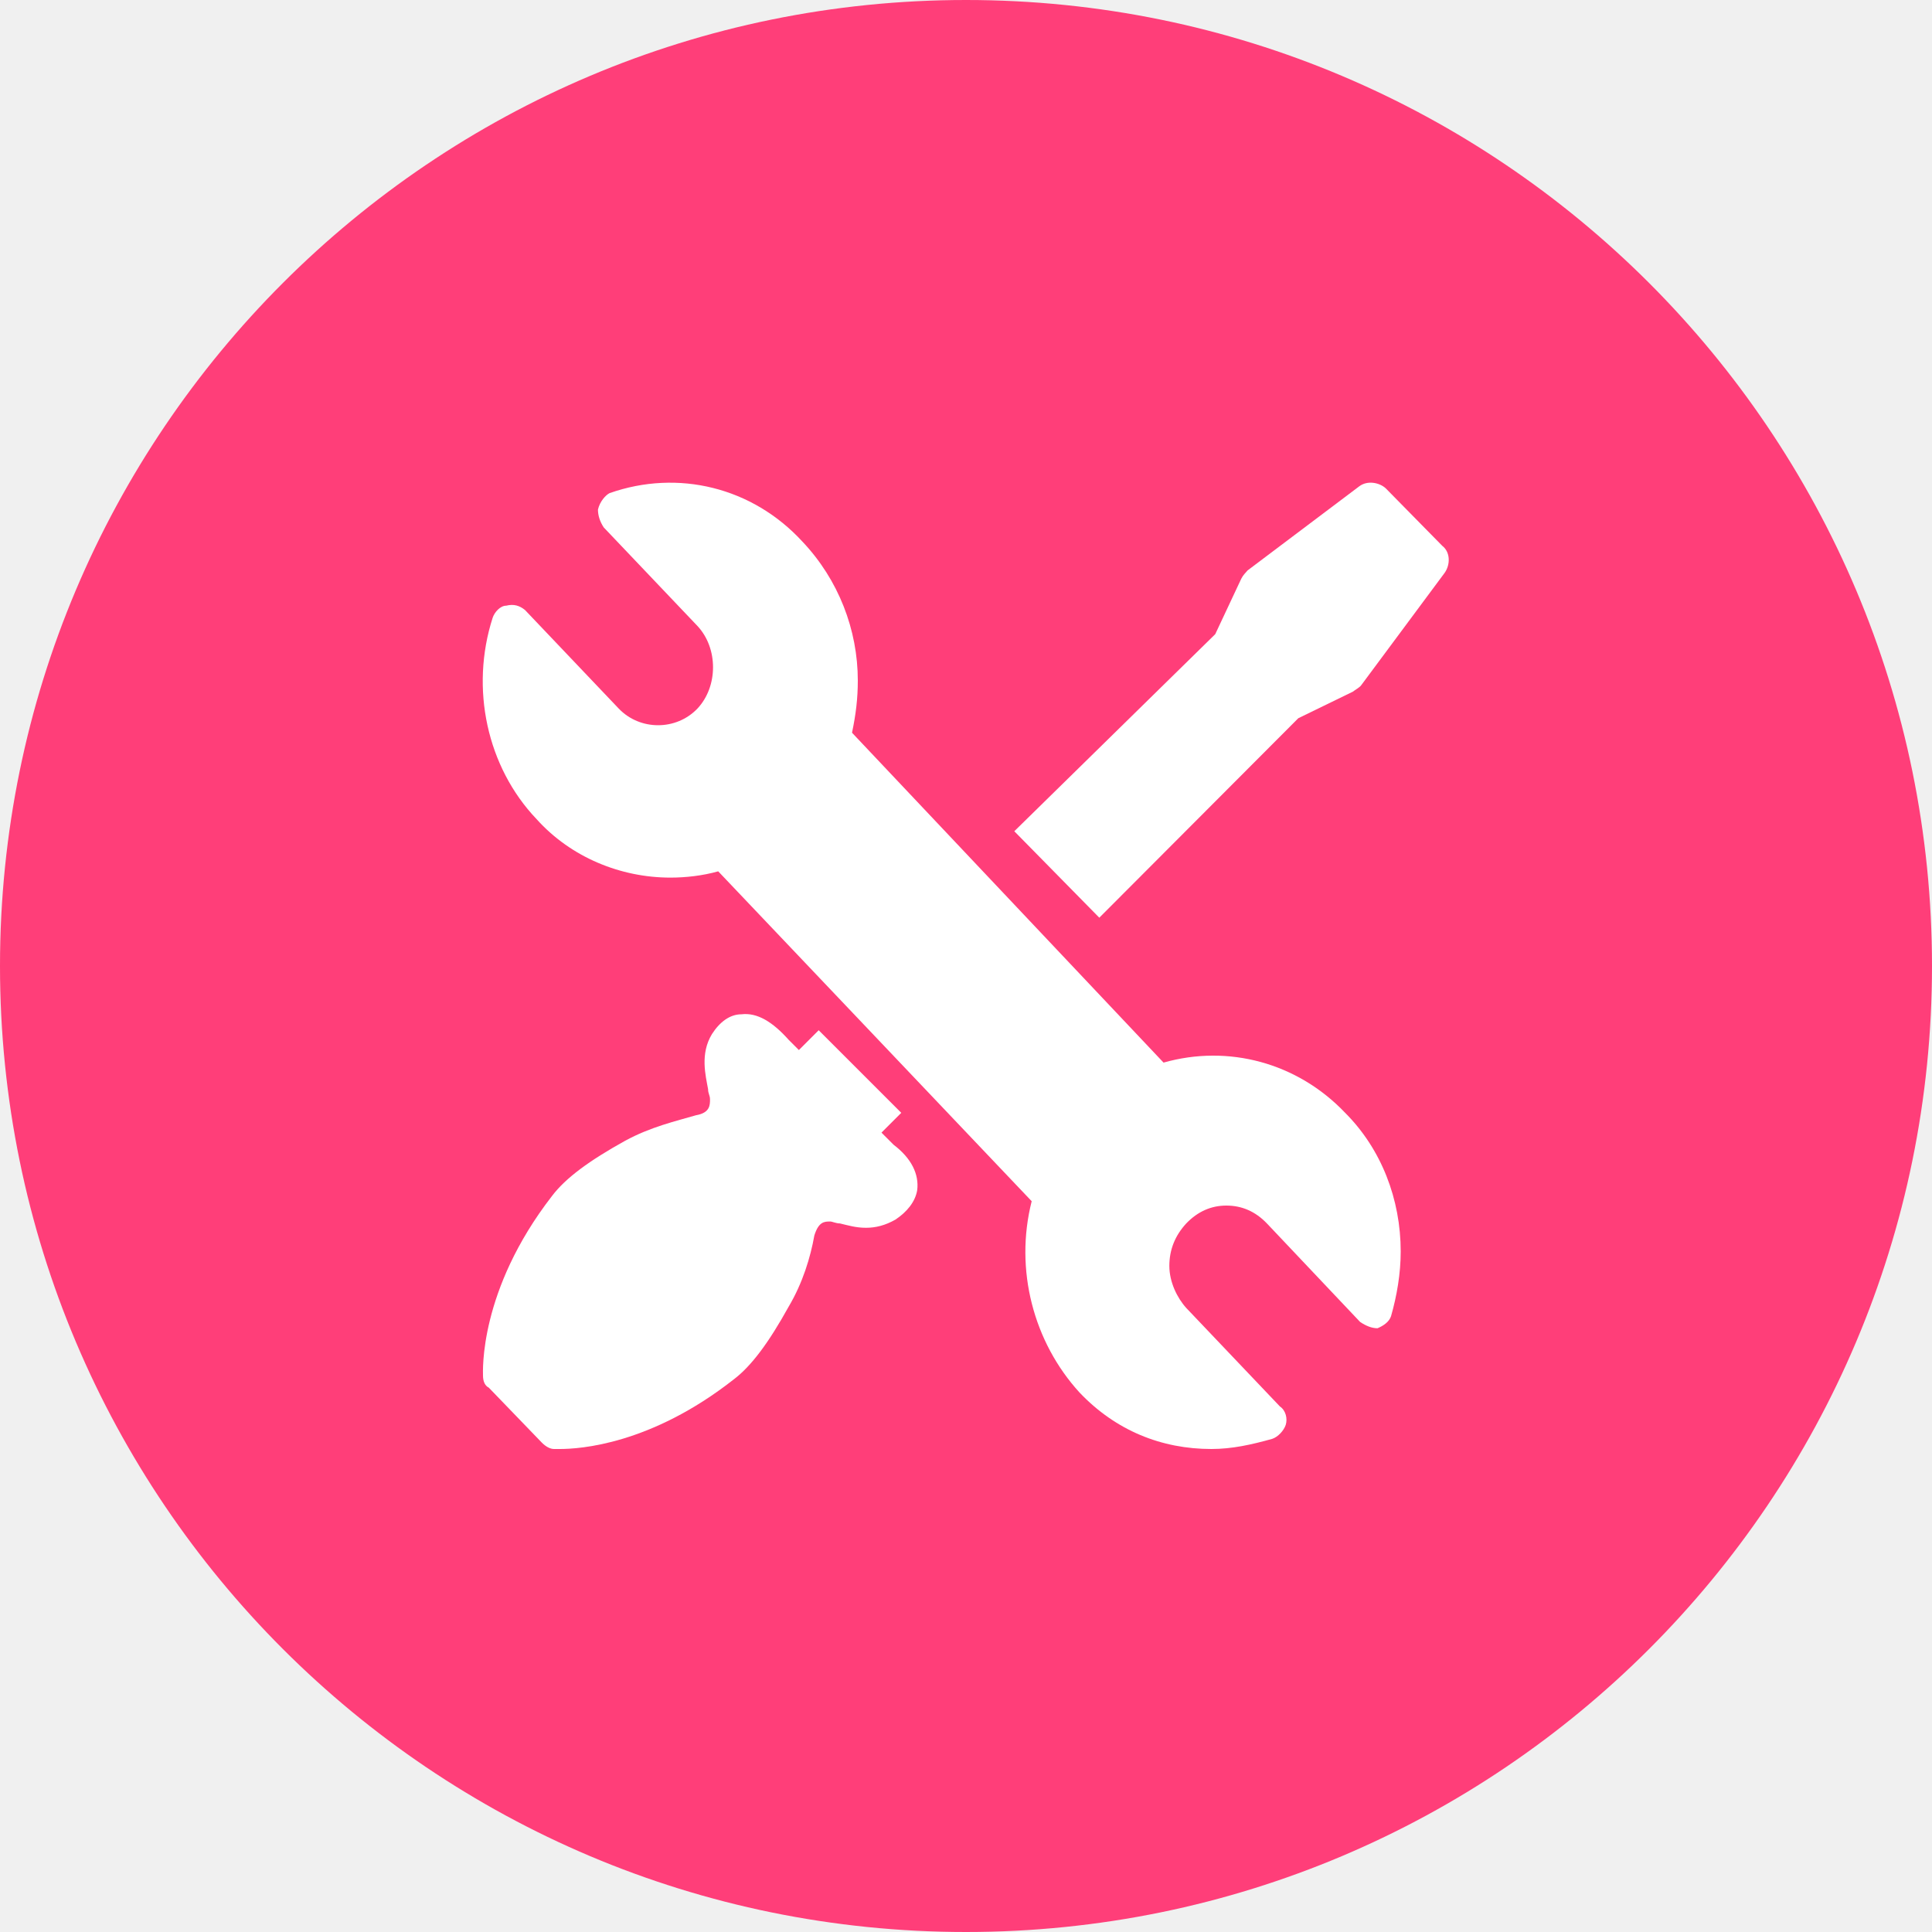
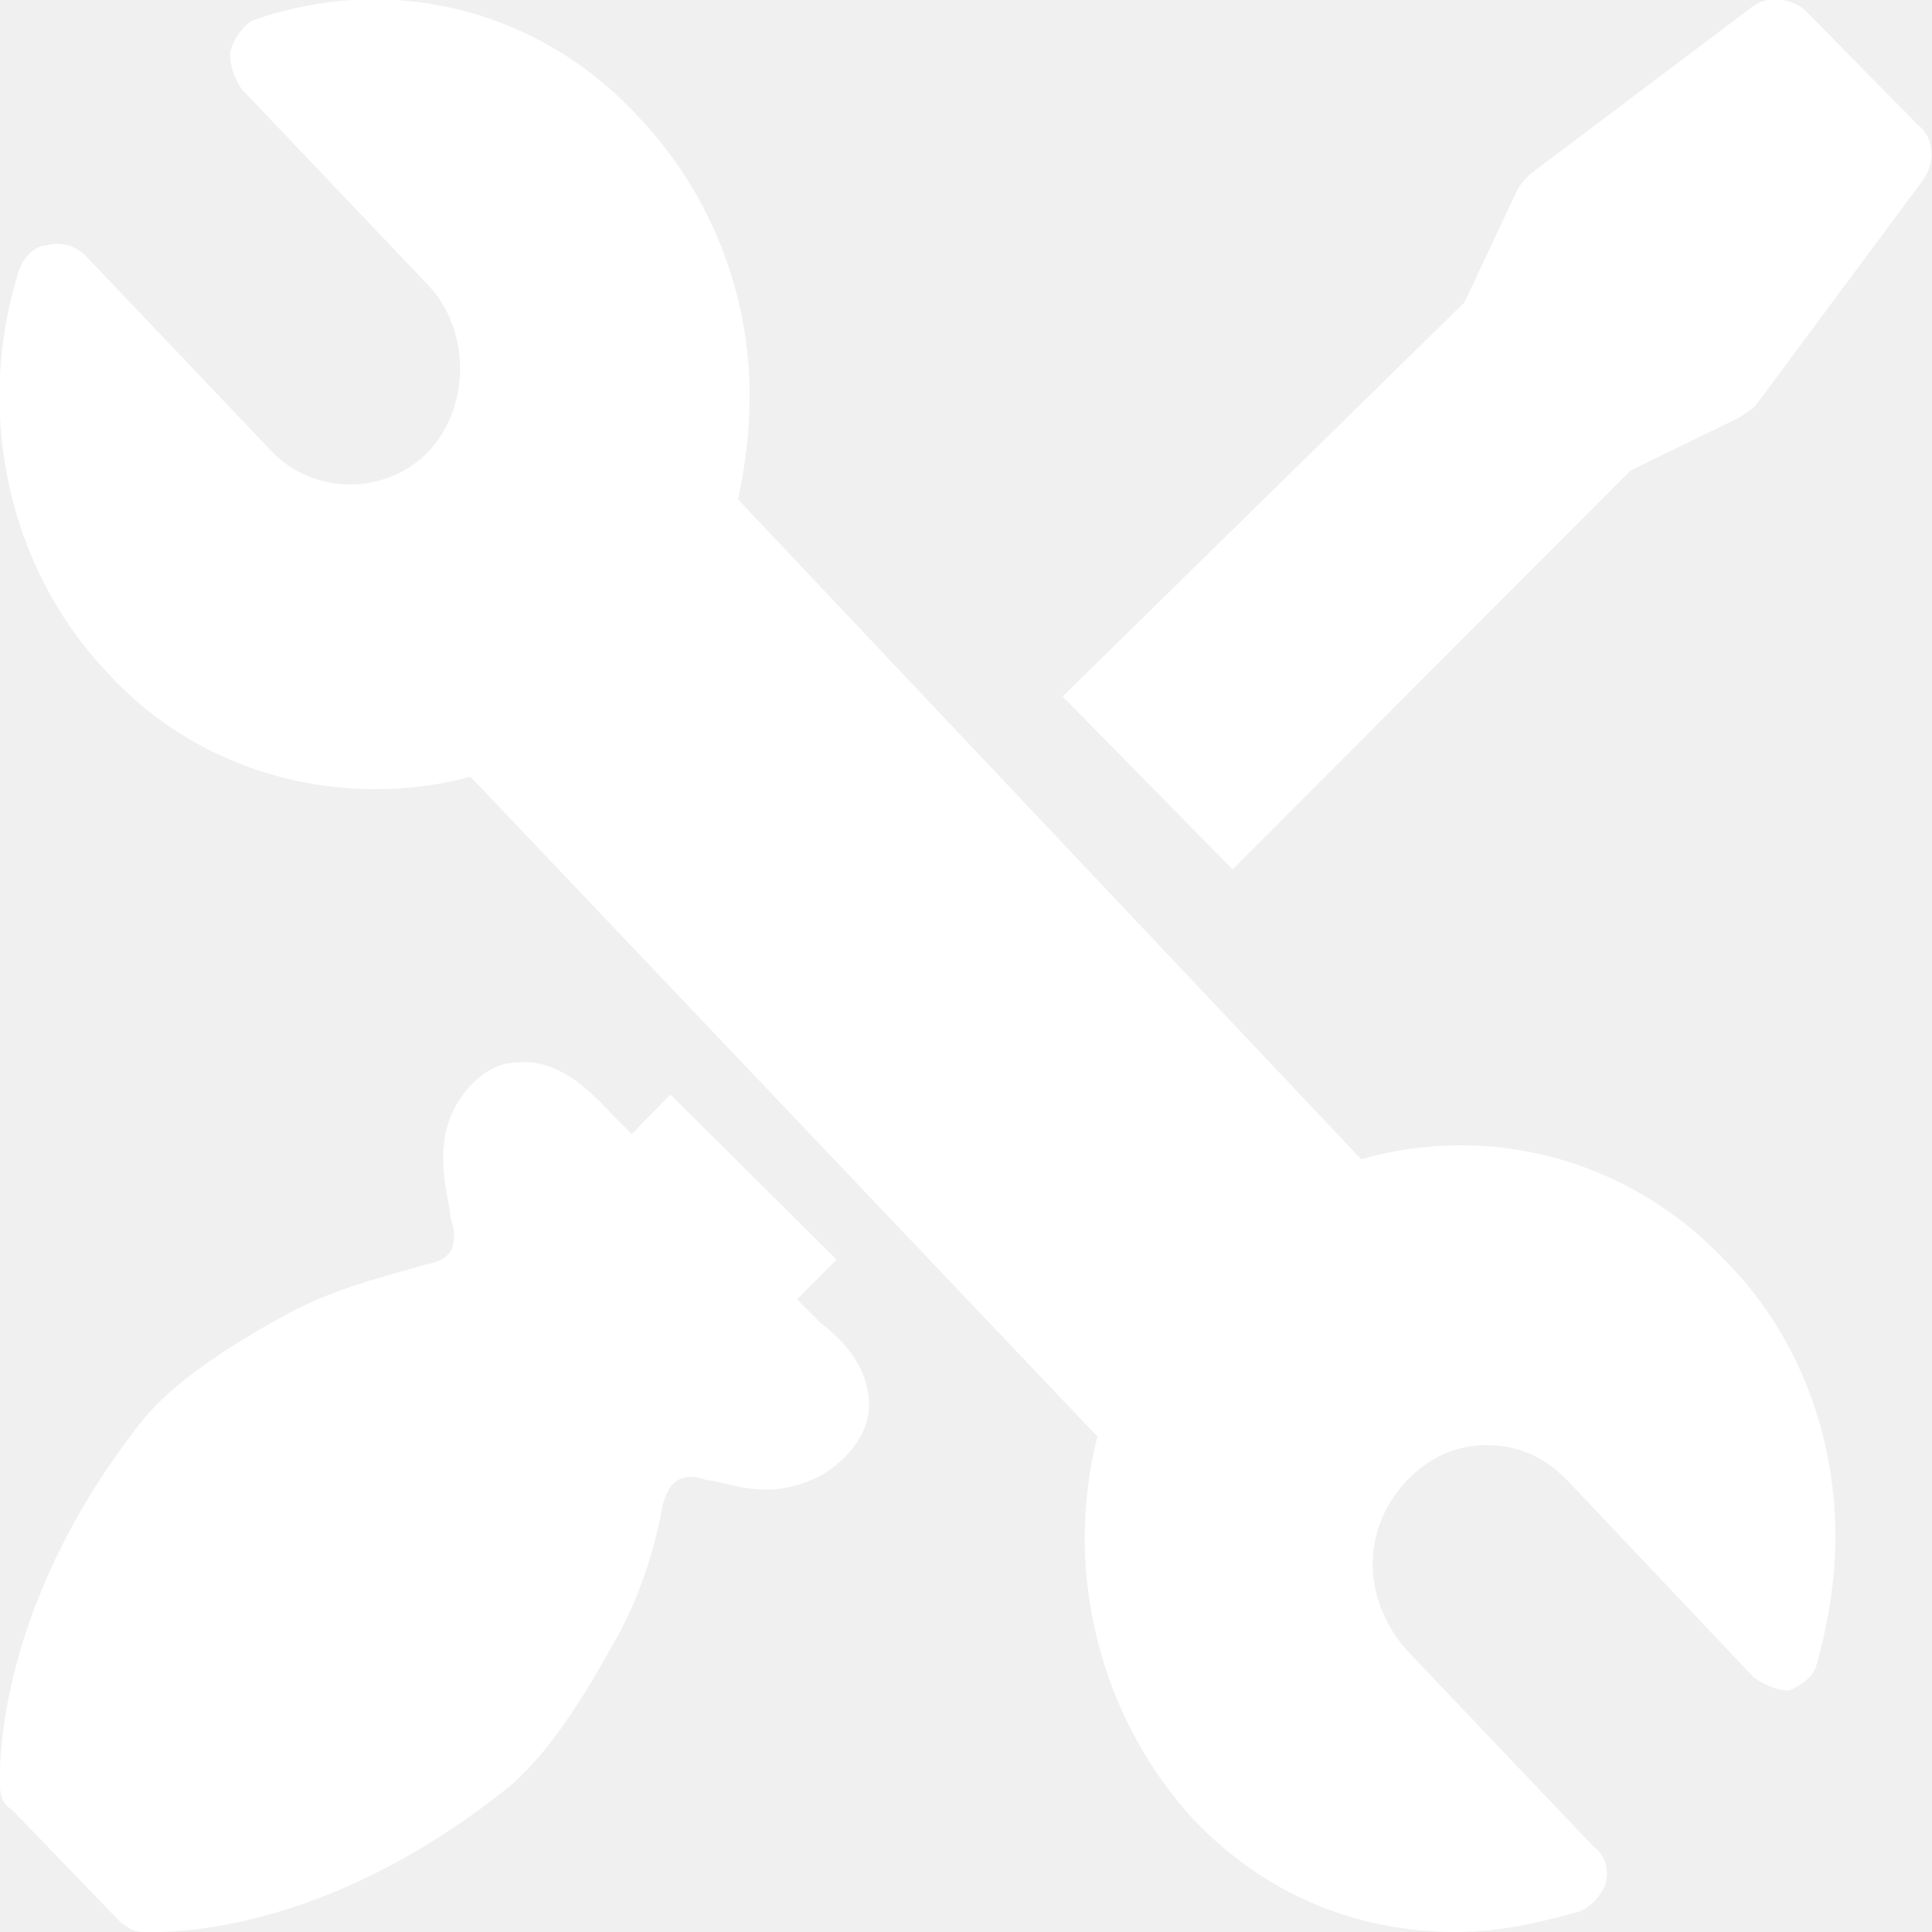
- <svg xmlns="http://www.w3.org/2000/svg" width="40" height="40" viewBox="0 0 40 40" fill="none">
+ <svg xmlns="http://www.w3.org/2000/svg" width="20" height="20" viewBox="0 0 20 20" fill="none">
  <defs />
-   <rect id="back" rx="20" width="40" height="40" fill="#FF3E79" fill-opacity="1" />
-   <path id="Path" d="M18.25 23.45L18.66 23.04L16.95 21.33L16.54 21.74L16.33 21.53C16 21.16 15.68 20.96 15.35 21C15.11 21 14.9 21.16 14.74 21.41C14.49 21.82 14.61 22.27 14.66 22.55C14.66 22.64 14.7 22.68 14.7 22.76C14.7 22.88 14.7 23.04 14.41 23.09C14 23.21 13.47 23.33 12.94 23.62C12.2 24.03 11.71 24.39 11.43 24.76C9.91 26.72 10 28.4 10 28.48C10 28.6 10.04 28.69 10.12 28.73L11.22 29.87C11.3 29.95 11.39 30 11.47 30C11.47 30 11.51 30 11.59 30C12 30 13.47 29.91 15.19 28.56C15.56 28.28 15.92 27.79 16.33 27.05C16.62 26.56 16.78 26.03 16.86 25.58C16.95 25.29 17.07 25.29 17.19 25.29C17.23 25.29 17.31 25.33 17.39 25.33C17.56 25.37 17.72 25.42 17.93 25.42C18.13 25.42 18.33 25.37 18.54 25.25C18.78 25.09 18.95 24.88 18.99 24.64C19.03 24.31 18.87 23.98 18.5 23.7L18.25 23.45Z" fill="#FFFFFF" fill-opacity="1" fill-rule="nonzero" />
-   <path id="Path" d="M26.88 14.87L28.01 14.32C28.06 14.28 28.14 14.24 28.18 14.19L29.91 11.86C30.03 11.69 30.03 11.43 29.86 11.3L28.69 10.11C28.56 9.99 28.31 9.94 28.14 10.07L25.83 11.81C25.79 11.86 25.74 11.9 25.7 11.98L25.16 13.13L21 17.21L22.76 19L26.88 14.87Z" fill="#FFFFFF" fill-opacity="1" fill-rule="nonzero" />
-   <path id="Path" d="M27.85 23.04C26.86 22 25.43 21.62 24.09 22L17.64 15.17C17.72 14.79 17.76 14.46 17.76 14.09C17.76 13.04 17.36 12 16.61 11.21C15.58 10.09 14.04 9.71 12.62 10.21C12.54 10.25 12.42 10.38 12.38 10.55C12.38 10.67 12.42 10.8 12.5 10.92L14.44 12.96C14.87 13.42 14.87 14.21 14.44 14.67C14 15.13 13.25 15.13 12.81 14.67L10.87 12.63C10.76 12.54 10.64 12.5 10.48 12.54C10.36 12.54 10.24 12.67 10.2 12.79C9.73 14.25 10.08 15.88 11.11 16.96C11.82 17.75 12.85 18.17 13.88 18.17C14.2 18.17 14.55 18.13 14.87 18.04L21.36 24.87C21 26.29 21.4 27.79 22.35 28.83C23.1 29.62 24.05 30 25.08 30C25.51 30 25.91 29.91 26.34 29.79C26.46 29.75 26.58 29.62 26.62 29.5C26.66 29.37 26.62 29.2 26.5 29.12L24.56 27.08C24.37 26.87 24.21 26.54 24.21 26.21C24.21 25.87 24.33 25.58 24.56 25.33C24.8 25.08 25.08 24.96 25.39 24.96C25.71 24.96 25.99 25.08 26.23 25.33L28.16 27.37C28.28 27.45 28.4 27.5 28.52 27.5C28.64 27.45 28.76 27.37 28.8 27.25C28.92 26.83 29 26.37 29 25.91C29 24.83 28.6 23.79 27.85 23.04Z" fill="#FFFFFF" fill-opacity="1" fill-rule="nonzero" />
+   <path d="M8.25 13.45L8.66 13.04L6.94 11.33L6.54 11.74L6.33 11.53C6 11.16 5.68 10.96 5.35 11C5.11 11 4.9 11.16 4.74 11.41C4.49 11.82 4.61 12.27 4.66 12.55C4.66 12.64 4.7 12.68 4.7 12.76C4.7 12.88 4.7 13.04 4.41 13.09C4 13.21 3.47 13.33 2.94 13.62C2.2 14.03 1.71 14.39 1.43 14.76C-0.09 16.72 0 18.4 0 18.48C0 18.6 0.04 18.69 0.12 18.73L1.22 19.87C1.3 19.95 1.39 20 1.47 20C1.47 20 1.51 20 1.59 20C2 20 3.47 19.91 5.19 18.56C5.56 18.28 5.92 17.79 6.33 17.05C6.62 16.56 6.78 16.03 6.86 15.58C6.94 15.29 7.07 15.29 7.19 15.29C7.23 15.29 7.31 15.33 7.39 15.33C7.56 15.37 7.72 15.42 7.93 15.42C8.13 15.42 8.33 15.37 8.54 15.25C8.78 15.09 8.95 14.88 8.99 14.64C9.03 14.31 8.87 13.98 8.5 13.7L8.25 13.45Z" fill="#FFFFFF" fill-opacity="1" fill-rule="nonzero" />
+   <path d="M16.88 4.87L18.01 4.32C18.06 4.28 18.14 4.24 18.18 4.19L19.91 1.86C20.03 1.69 20.03 1.43 19.86 1.3L18.69 0.11C18.56 -0.01 18.31 -0.06 18.14 0.07L15.83 1.81C15.79 1.86 15.74 1.9 15.7 1.98L15.16 3.13L11 7.21L12.76 9L16.88 4.87Z" fill="#FFFFFF" fill-opacity="1" fill-rule="nonzero" />
+   <path d="M17.85 13.04C16.86 12 15.43 11.62 14.09 12L7.64 5.17C7.72 4.79 7.76 4.46 7.76 4.09C7.76 3.04 7.36 2 6.61 1.21C5.58 0.09 4.04 -0.29 2.62 0.21C2.54 0.25 2.42 0.38 2.38 0.55C2.38 0.67 2.42 0.8 2.5 0.92L4.44 2.96C4.87 3.42 4.87 4.21 4.44 4.67C4 5.13 3.25 5.13 2.81 4.67L0.87 2.63C0.76 2.54 0.64 2.5 0.48 2.54C0.36 2.54 0.24 2.67 0.2 2.79C-0.27 4.25 0.08 5.88 1.11 6.96C1.82 7.75 2.85 8.17 3.88 8.17C4.2 8.17 4.55 8.13 4.87 8.04L11.36 14.87C11 16.29 11.4 17.79 12.35 18.83C13.1 19.62 14.05 20 15.08 20C15.51 20 15.91 19.91 16.34 19.79C16.46 19.75 16.58 19.62 16.62 19.5C16.66 19.37 16.62 19.2 16.5 19.12L14.56 17.08C14.37 16.87 14.21 16.54 14.21 16.2C14.21 15.87 14.33 15.58 14.56 15.33C14.8 15.08 15.08 14.96 15.39 14.96C15.71 14.96 15.99 15.08 16.23 15.33L18.16 17.37C18.28 17.45 18.4 17.5 18.52 17.5C18.64 17.45 18.76 17.37 18.8 17.25C18.92 16.83 19 16.37 19 15.91C19 14.83 18.6 13.79 17.85 13.04Z" fill="#FFFFFF" fill-opacity="1" fill-rule="nonzero" />
</svg>
